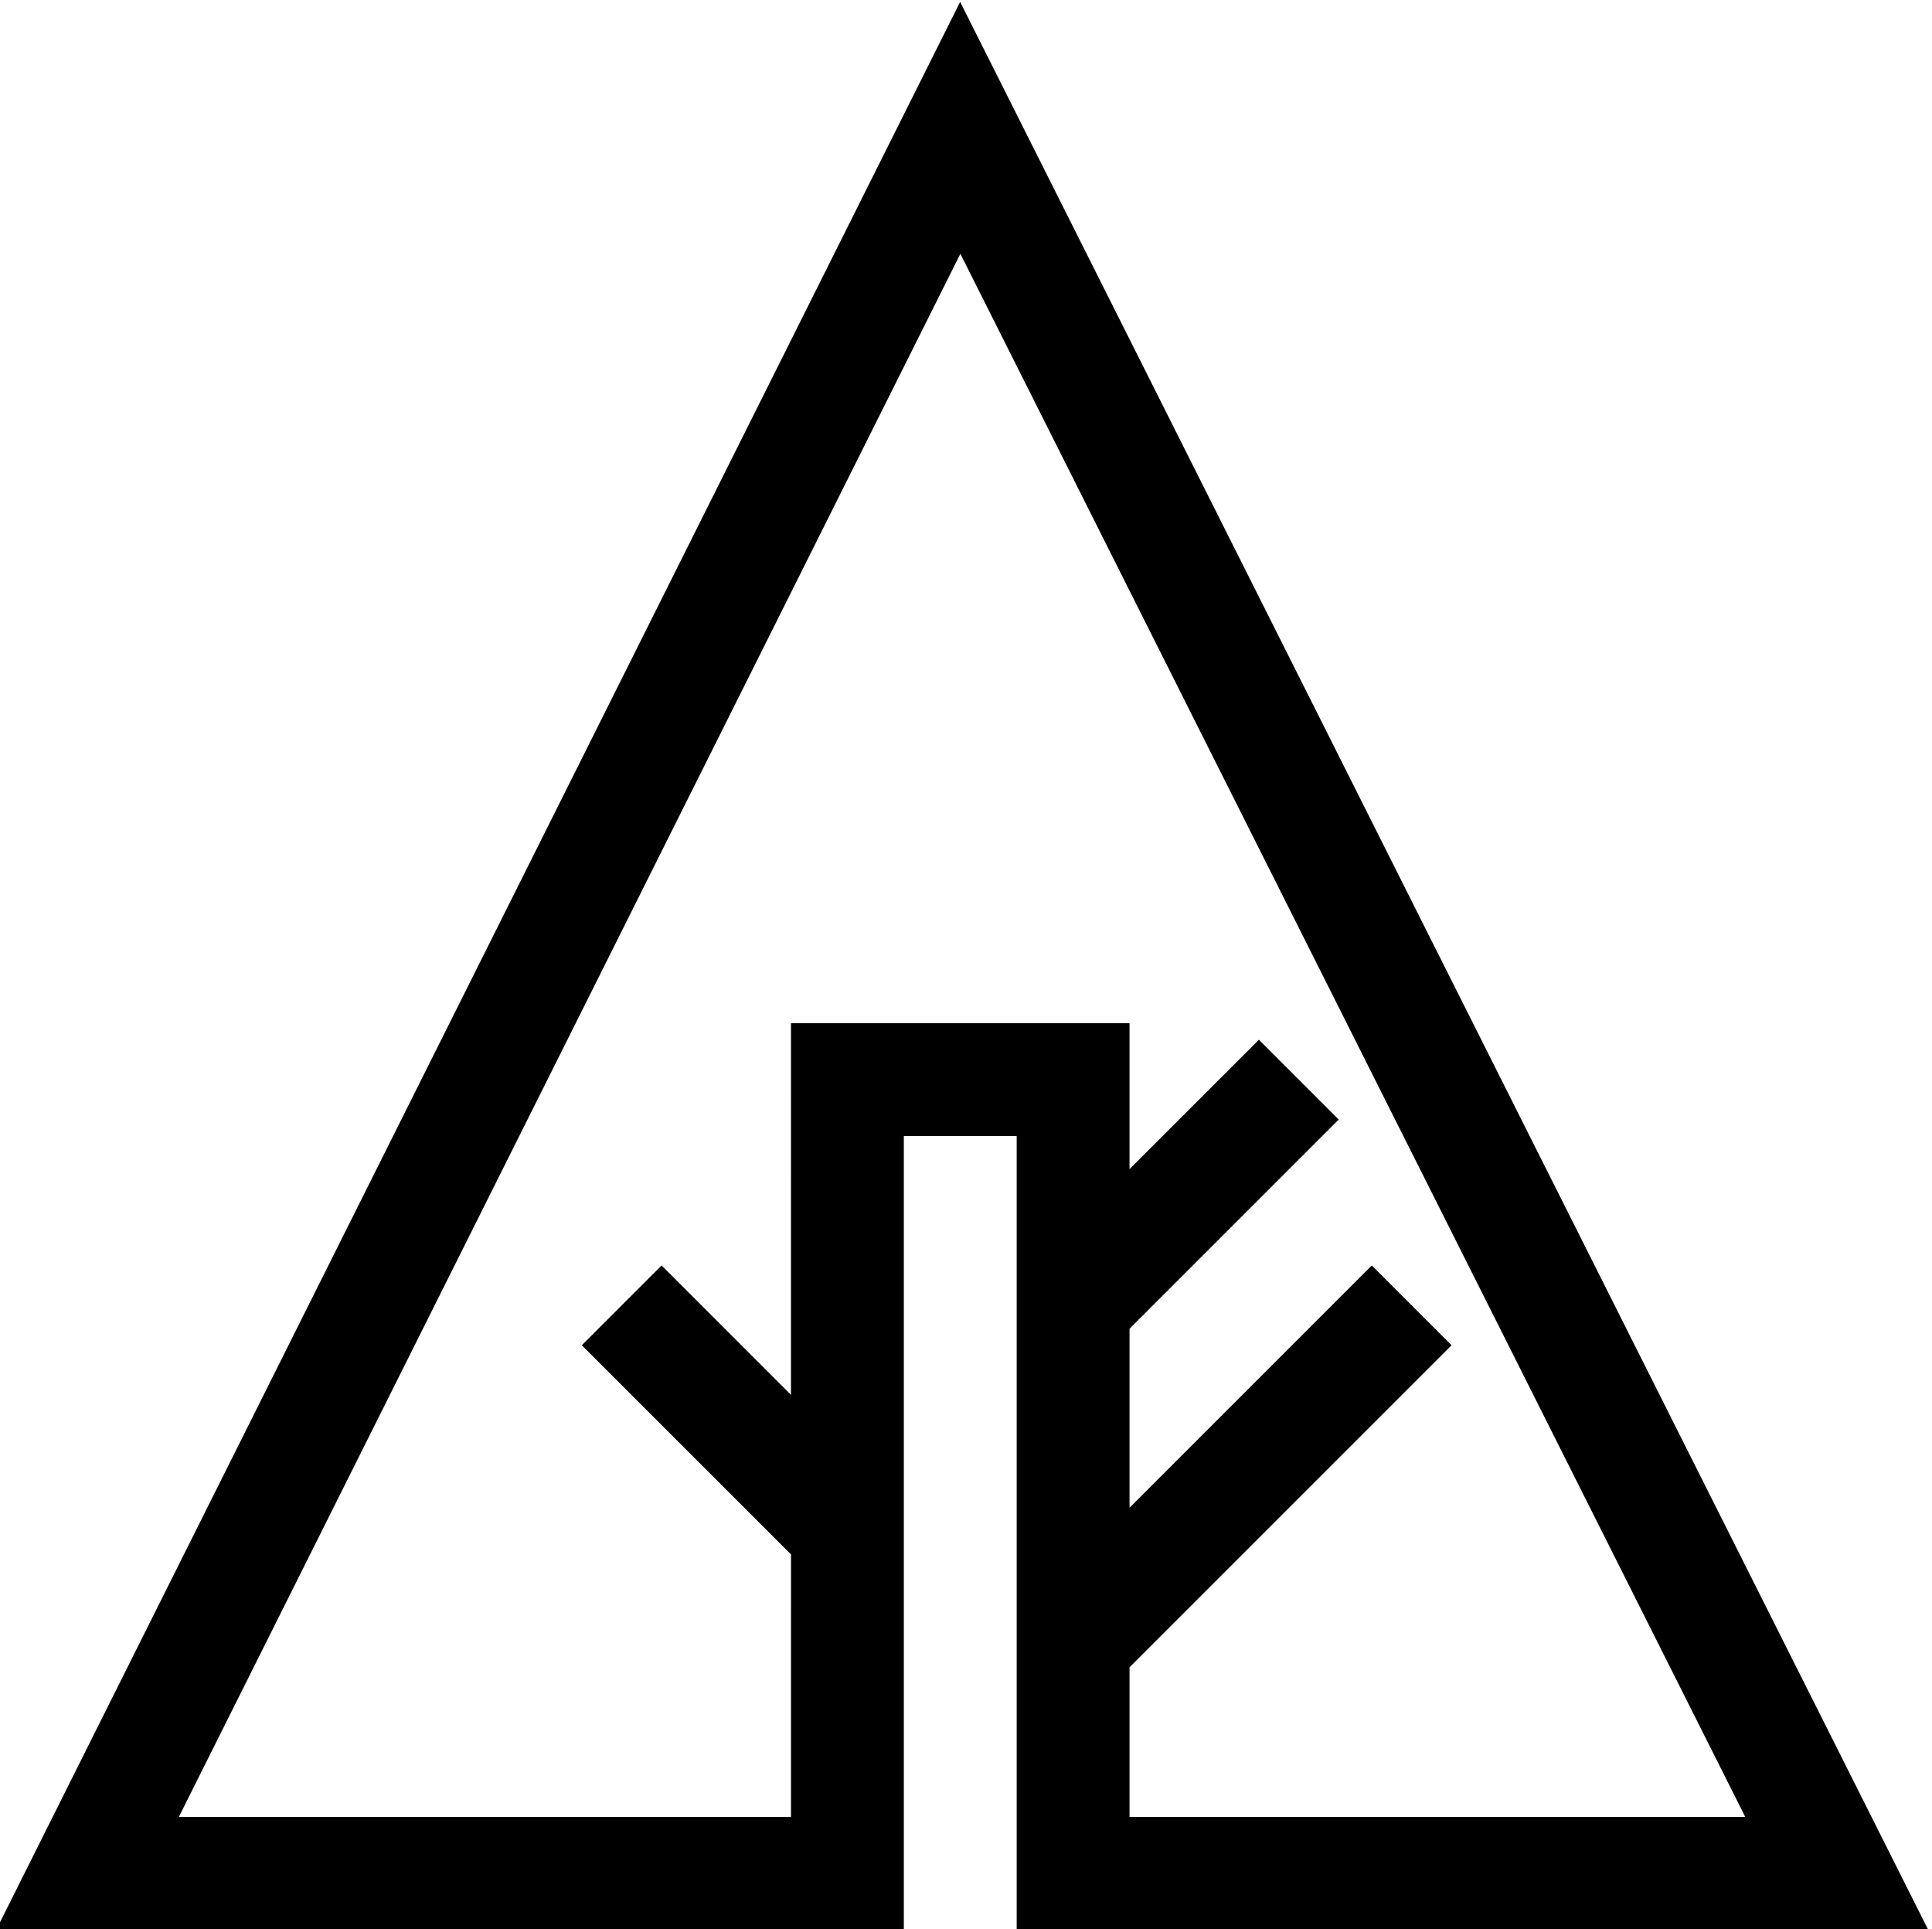
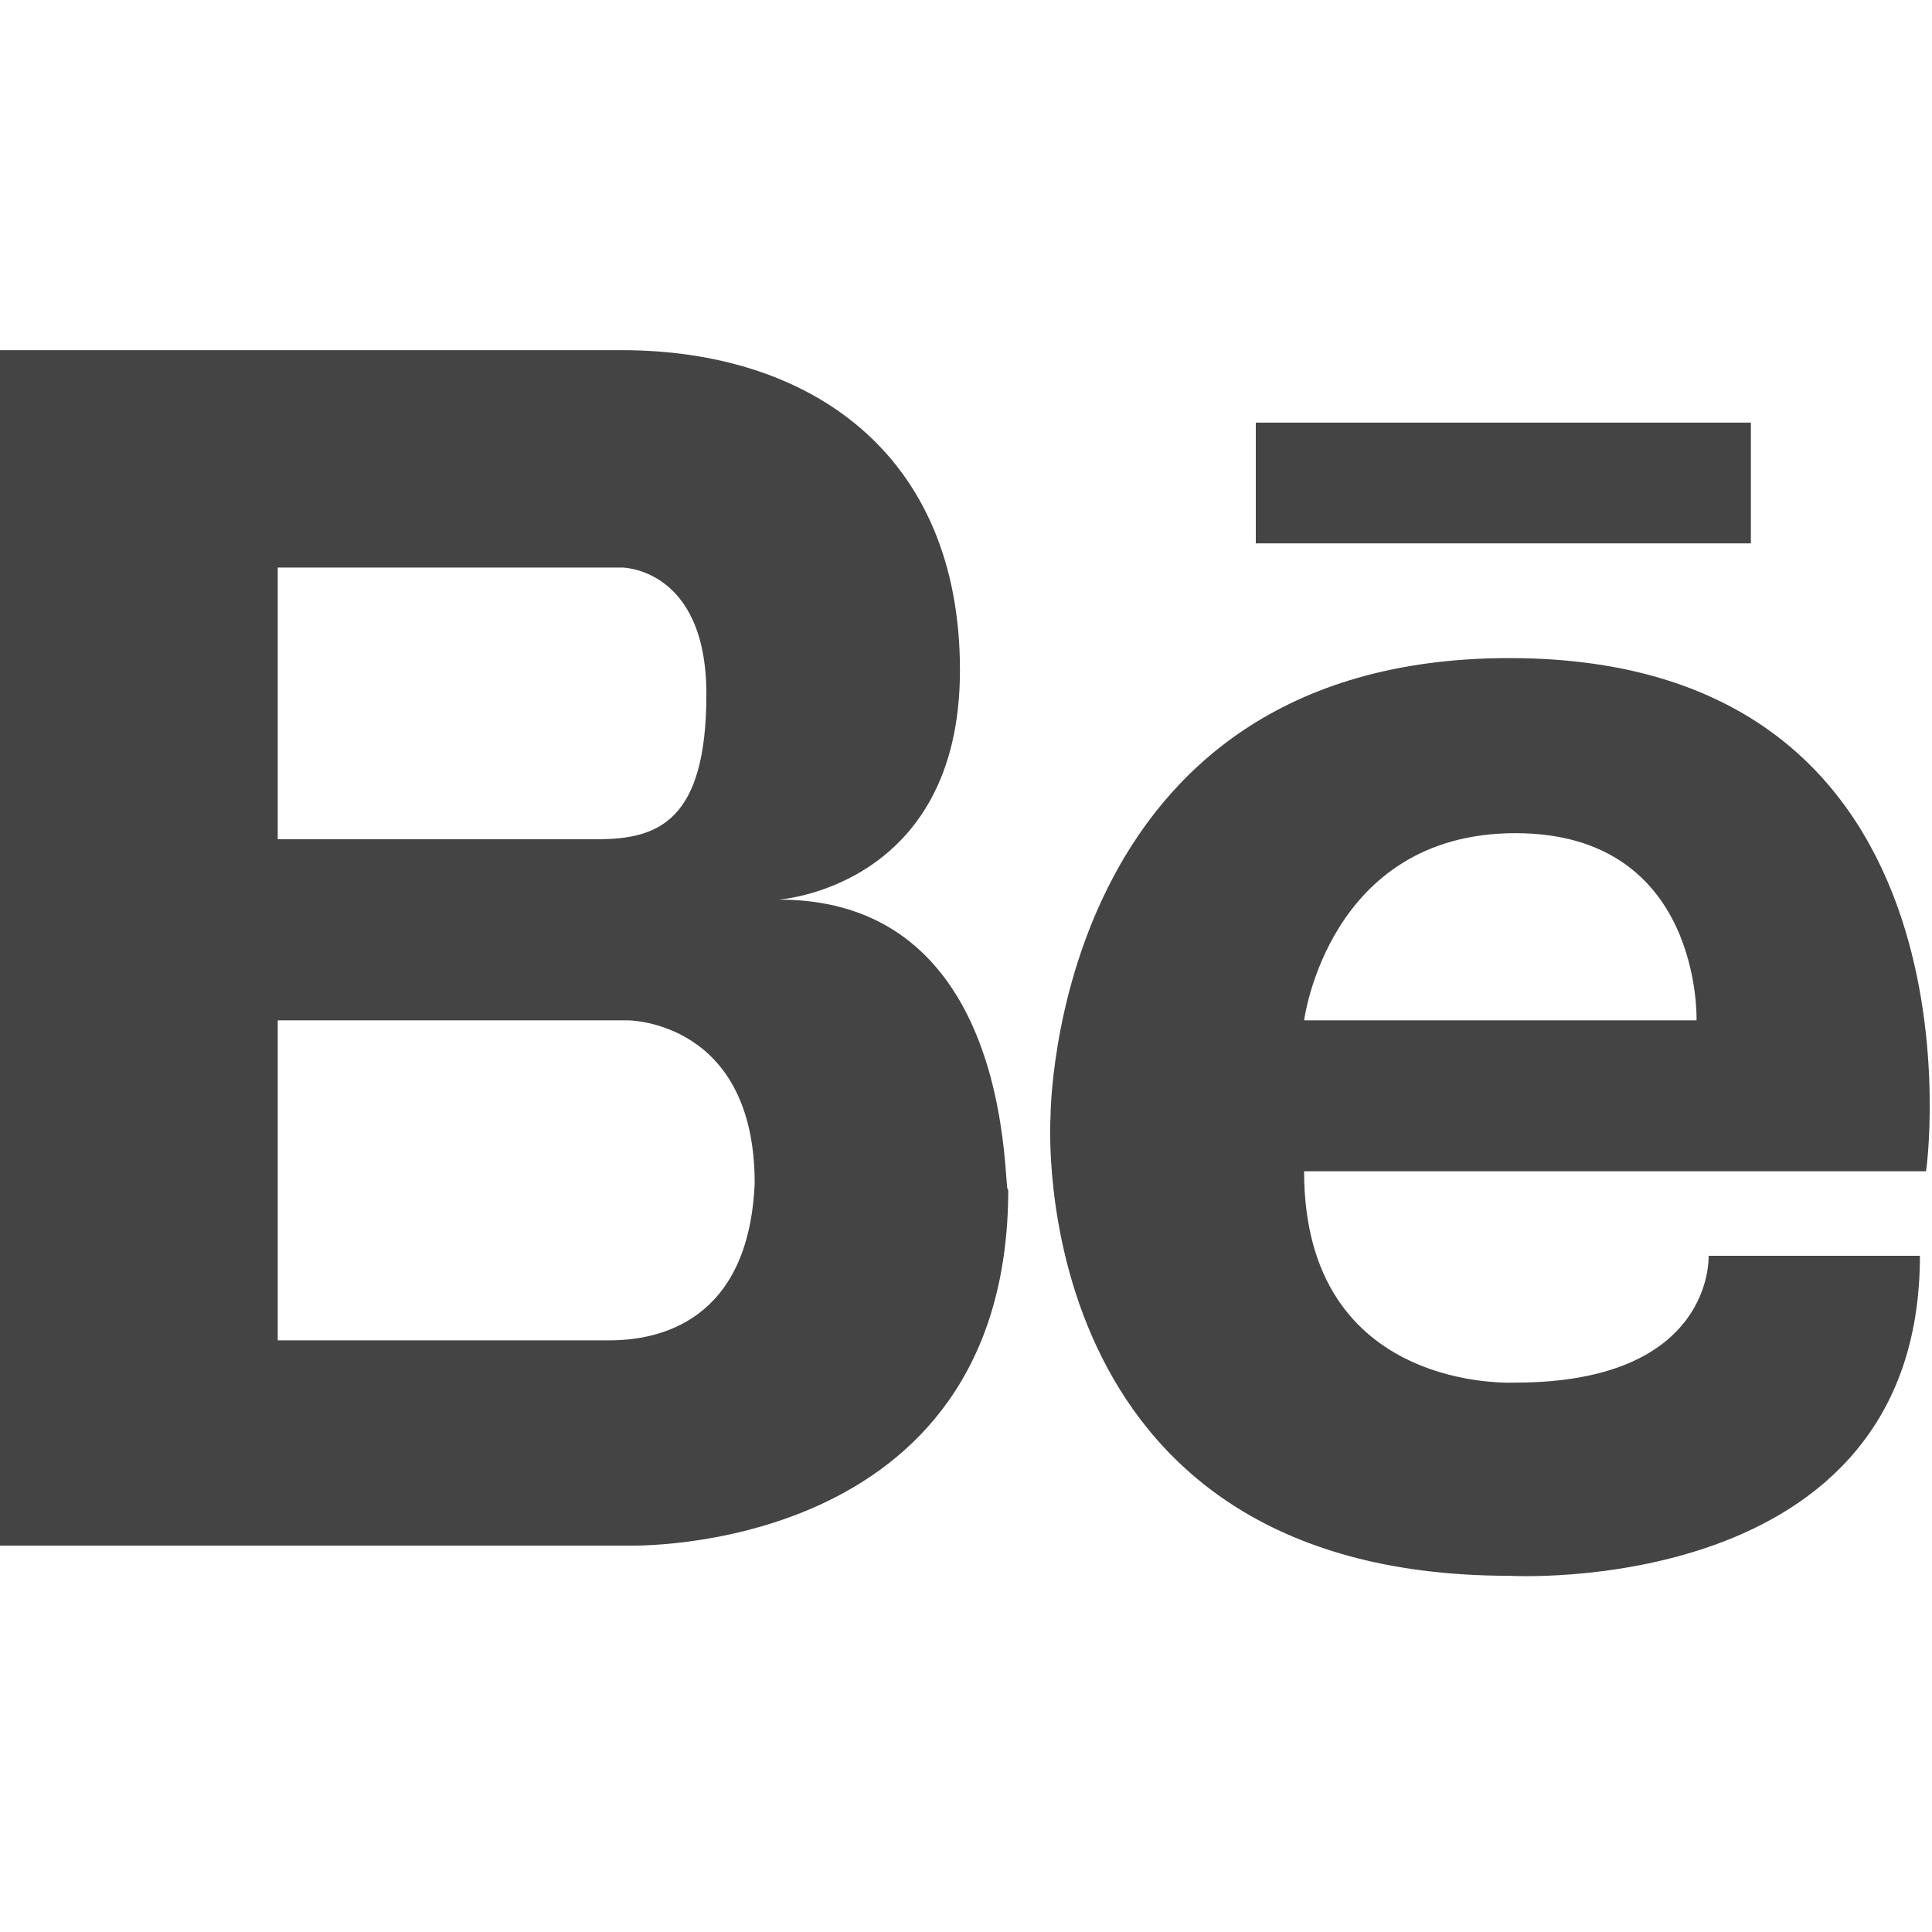
- <svg xmlns="http://www.w3.org/2000/svg" viewBox="1 0 512 511">
-   <path d="m0 511.398h240.523v-210.348h29.91v210.348h241.566l-256.551-510.898zm463.516-29.906h-163.176v-39.664l85.34-85.34-21.145-21.148-64.195 64.195v-47.426l55.434-55.438-21.148-21.145-34.289 34.285v-38.664h-89.719l-.004 98.48-34.285-34.289-21.148 21.148 55.445 55.434-.004 69.57h-162.23l207.117-414.23zm0 0" />
+ <svg xmlns="http://www.w3.org/2000/svg" version="1.1" id="Layer_1" x="0px" y="0px" width="32px" height="32px" viewBox="0 0 32 32" enable-background="new 0 0 32 32" xml:space="preserve">
+   <path fill="#444444" d="M12.9,14.9c0,0,3-0.2,3-3.8c0-3.6-2.5-5.3-5.6-5.3H4.6H4.4H0v19.8h4.4h0.2h5.8c0,0,6.3,0.2,6.3-5.9  C16.6,19.9,16.9,14.9,12.9,14.9z M4.6,9.4h5h0.7c0,0,1.4,0,1.4,2.1s-0.8,2.4-1.8,2.4H4.6V9.4z M10.1,22.2H4.6v-5.3h5.8  c0,0,2.1,0,2.1,2.7C12.4,21.9,10.9,22.2,10.1,22.2z" />
+   <path fill="#444444" d="M25,10.9c-7.6,0-7.6,7.6-7.6,7.6s-0.5,7.6,7.6,7.6c0,0,6.8,0.4,6.8-5.3h-3.5c0,0,0.1,2.1-3.2,2.1  c0,0-3.5,0.2-3.5-3.5h10.3C31.9,19.5,33.1,10.9,25,10.9z M28.1,16.9h-6.5c0,0,0.4-3.1,3.5-3.1C28.2,13.8,28.1,16.9,28.1,16.9z" />
+   <rect x="20.8" y="7" fill="#444444" width="8.2" height="2" />
</svg>
